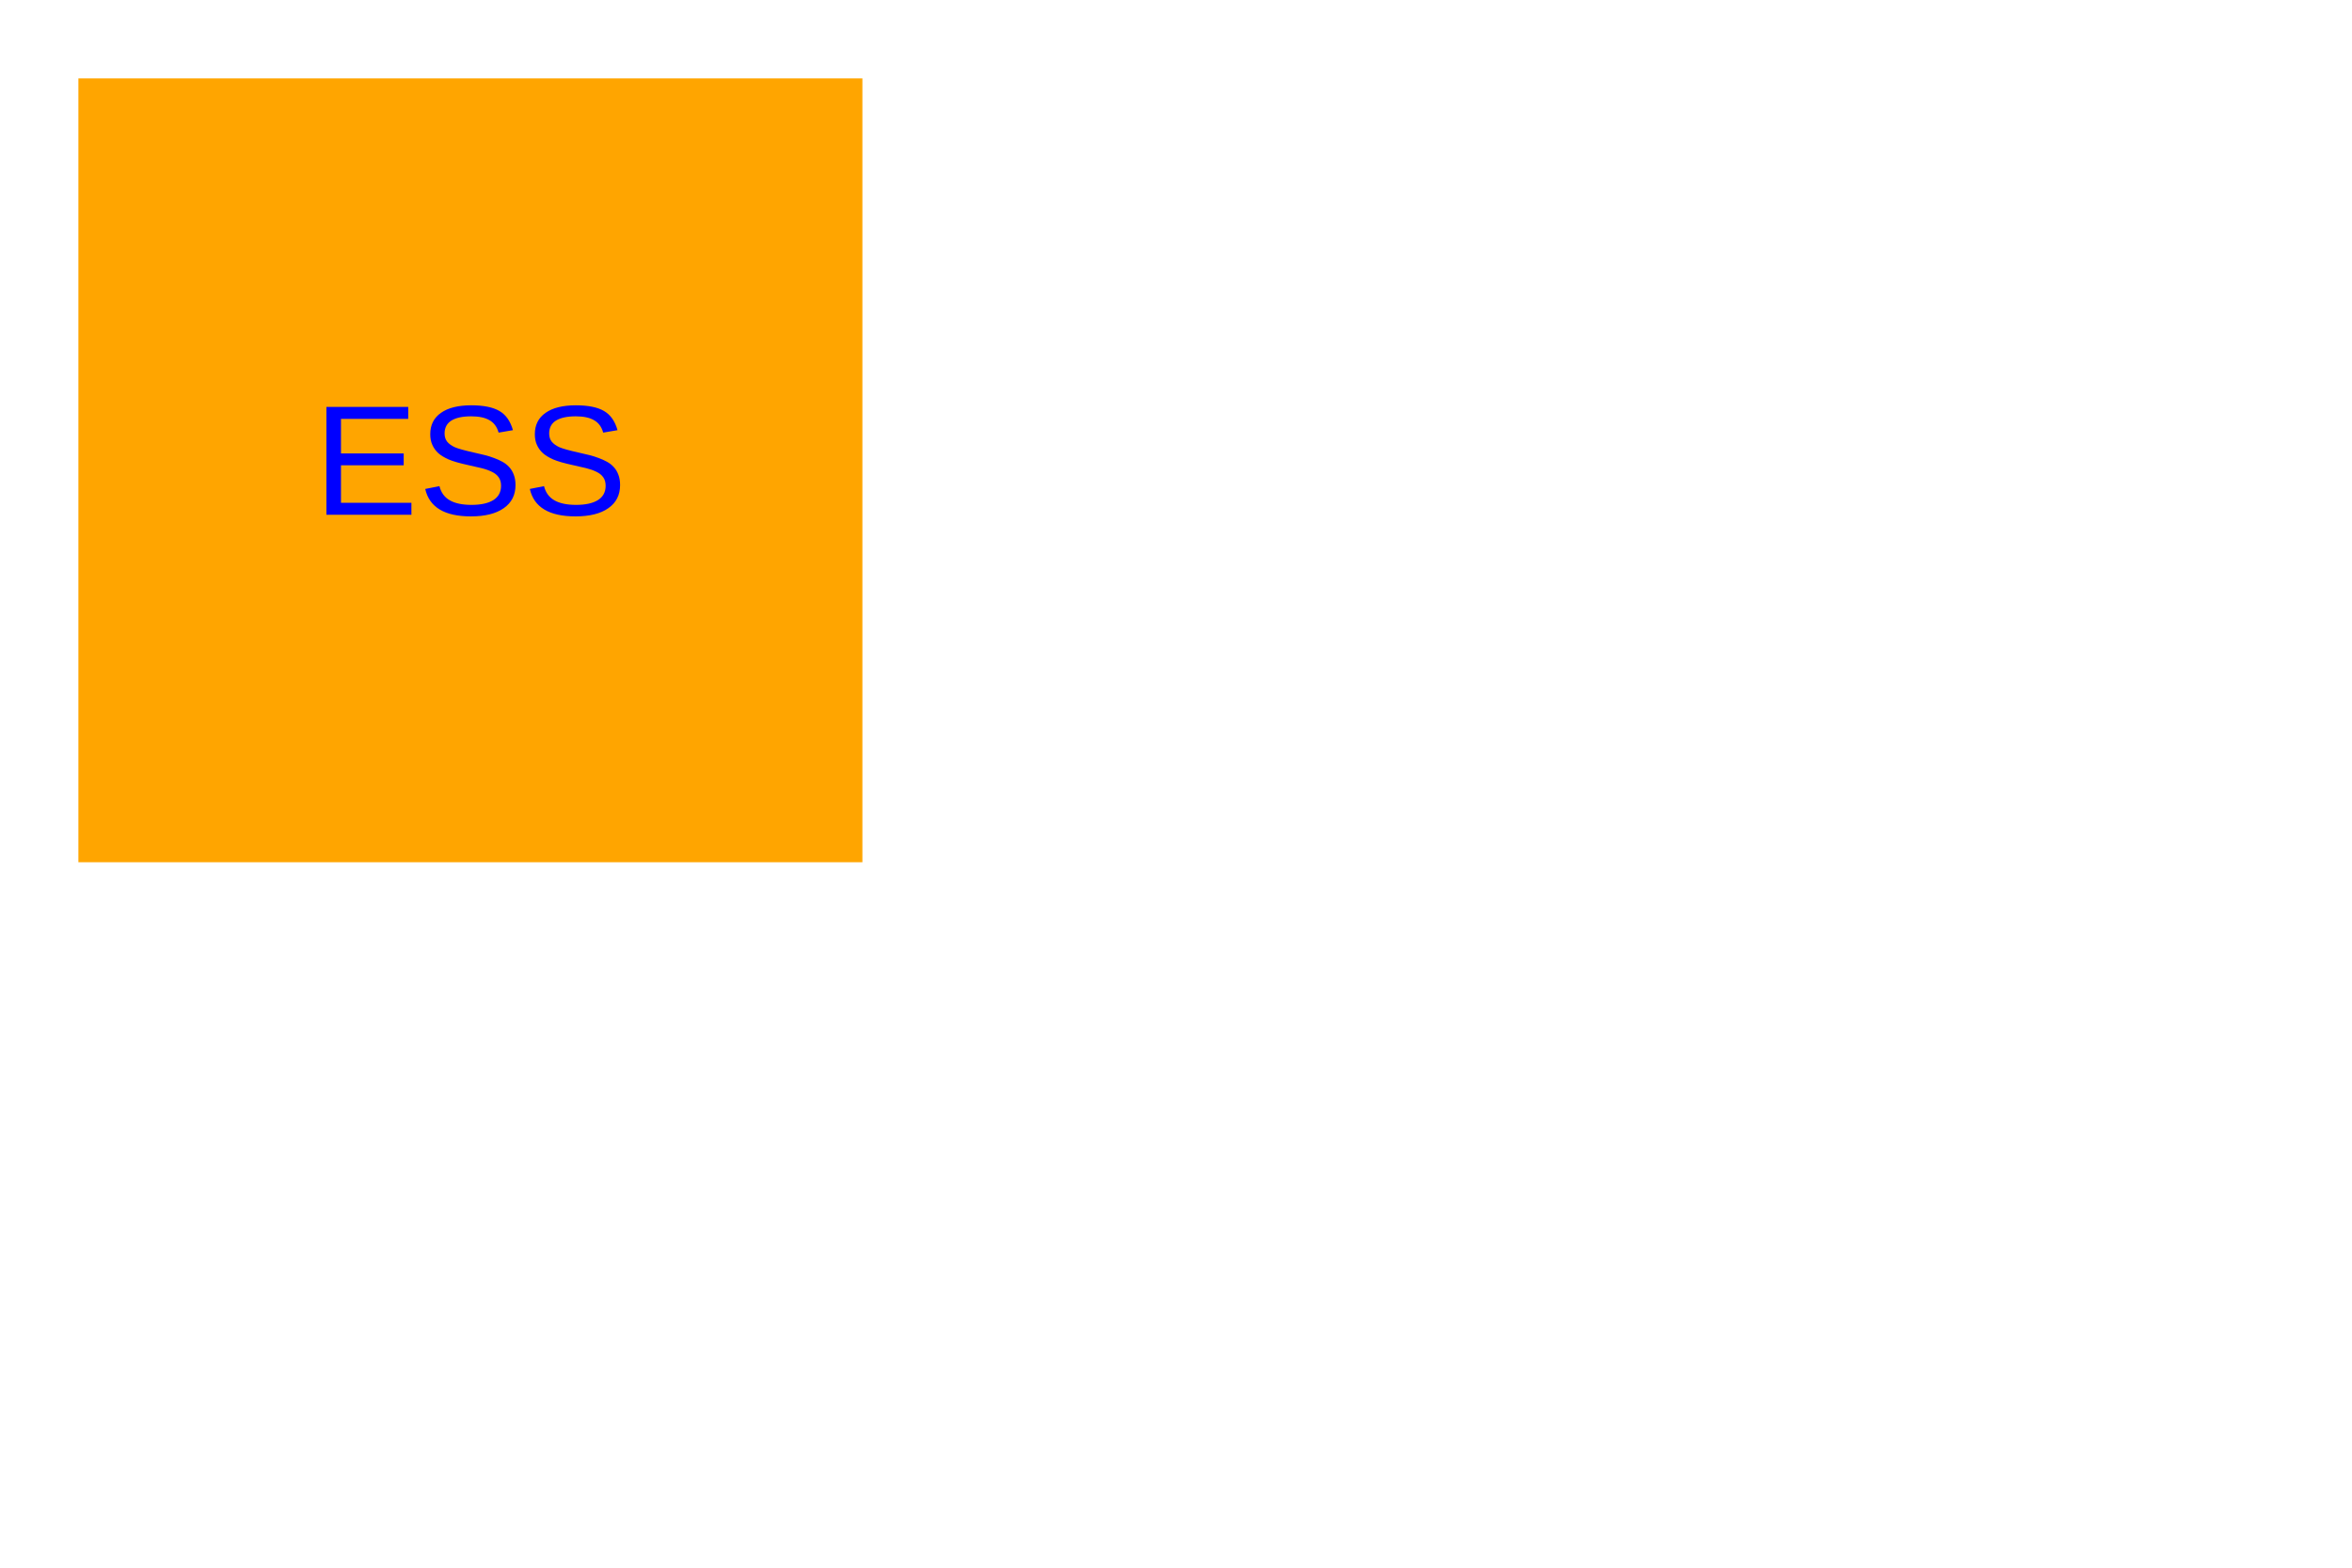
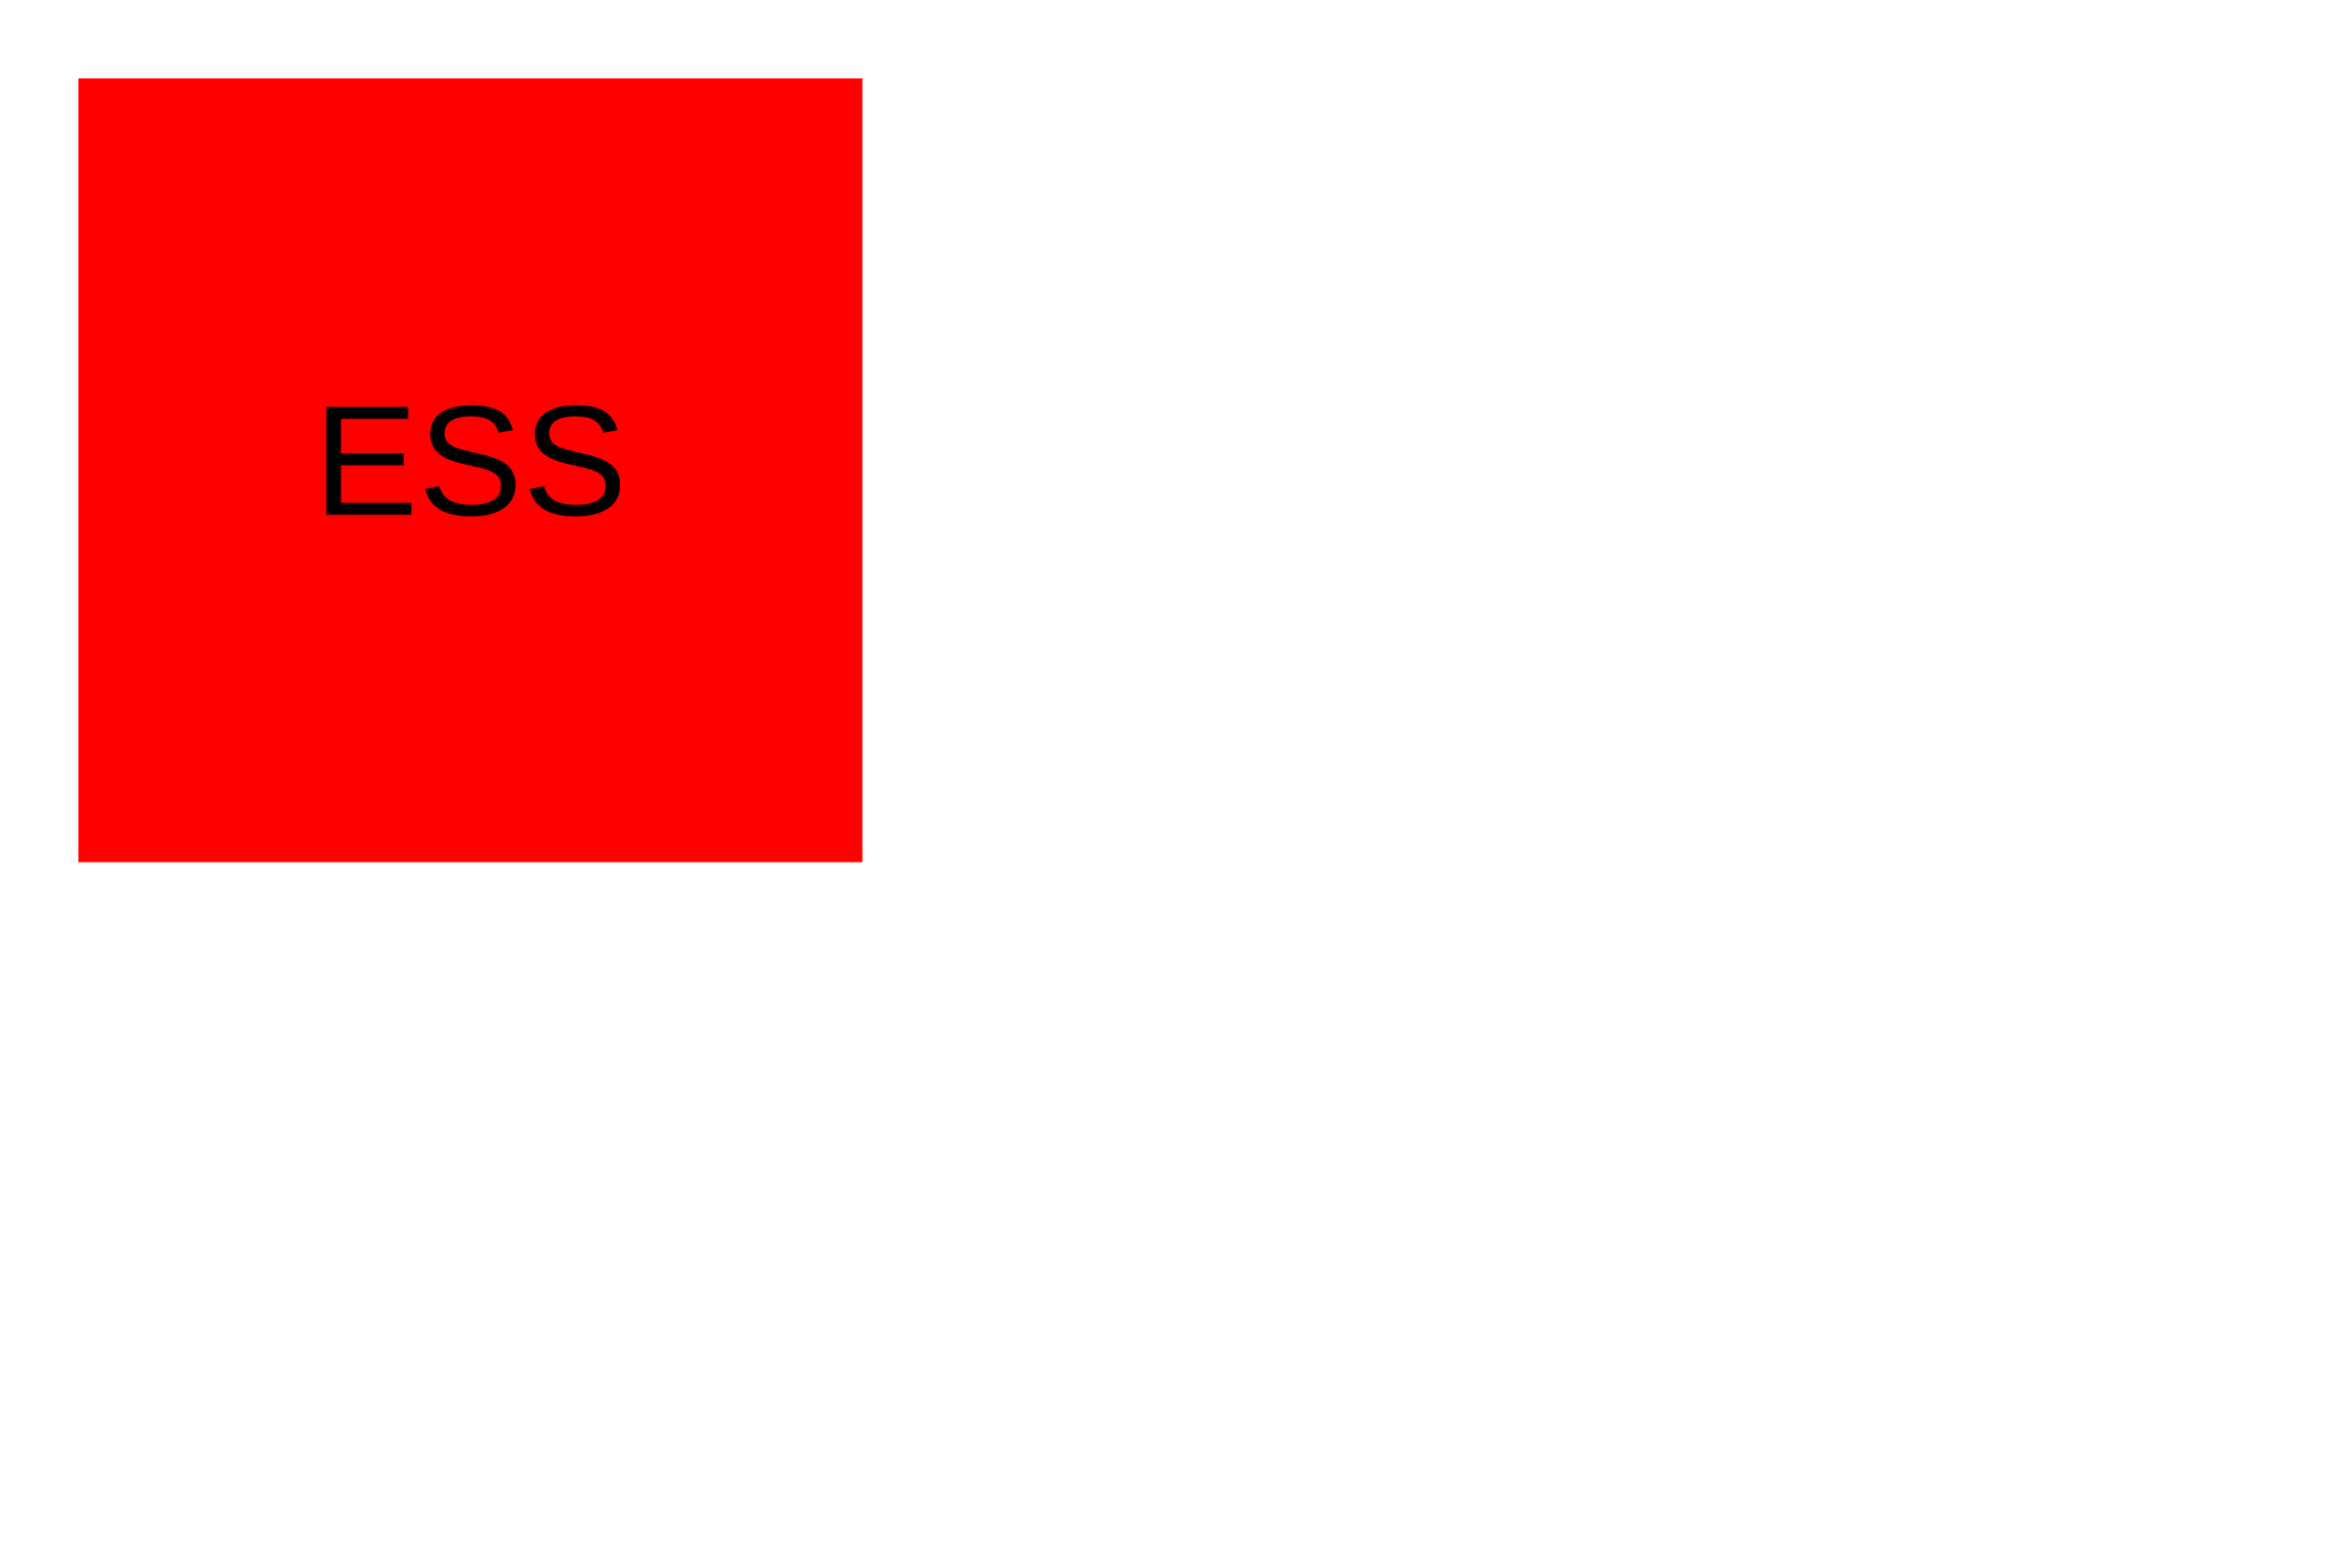
<svg xmlns="http://www.w3.org/2000/svg" width="300" height="200">
-   <rect width="100" height="100" x="10" y="10" fill="orange" />
-   <text x="20%" y="30%" dominant-baseline="middle" text-anchor="middle" fill="blue" font-size="20" font-family="Arial">ESS</text>
+   <rect width="100" height="100" x="10" y="10" fill="red" />
+   <text x="20%" y="30%" dominant-baseline="middle" text-anchor="middle" fill="black" font-size="20" font-family="Arial">ESS</text>
</svg>
